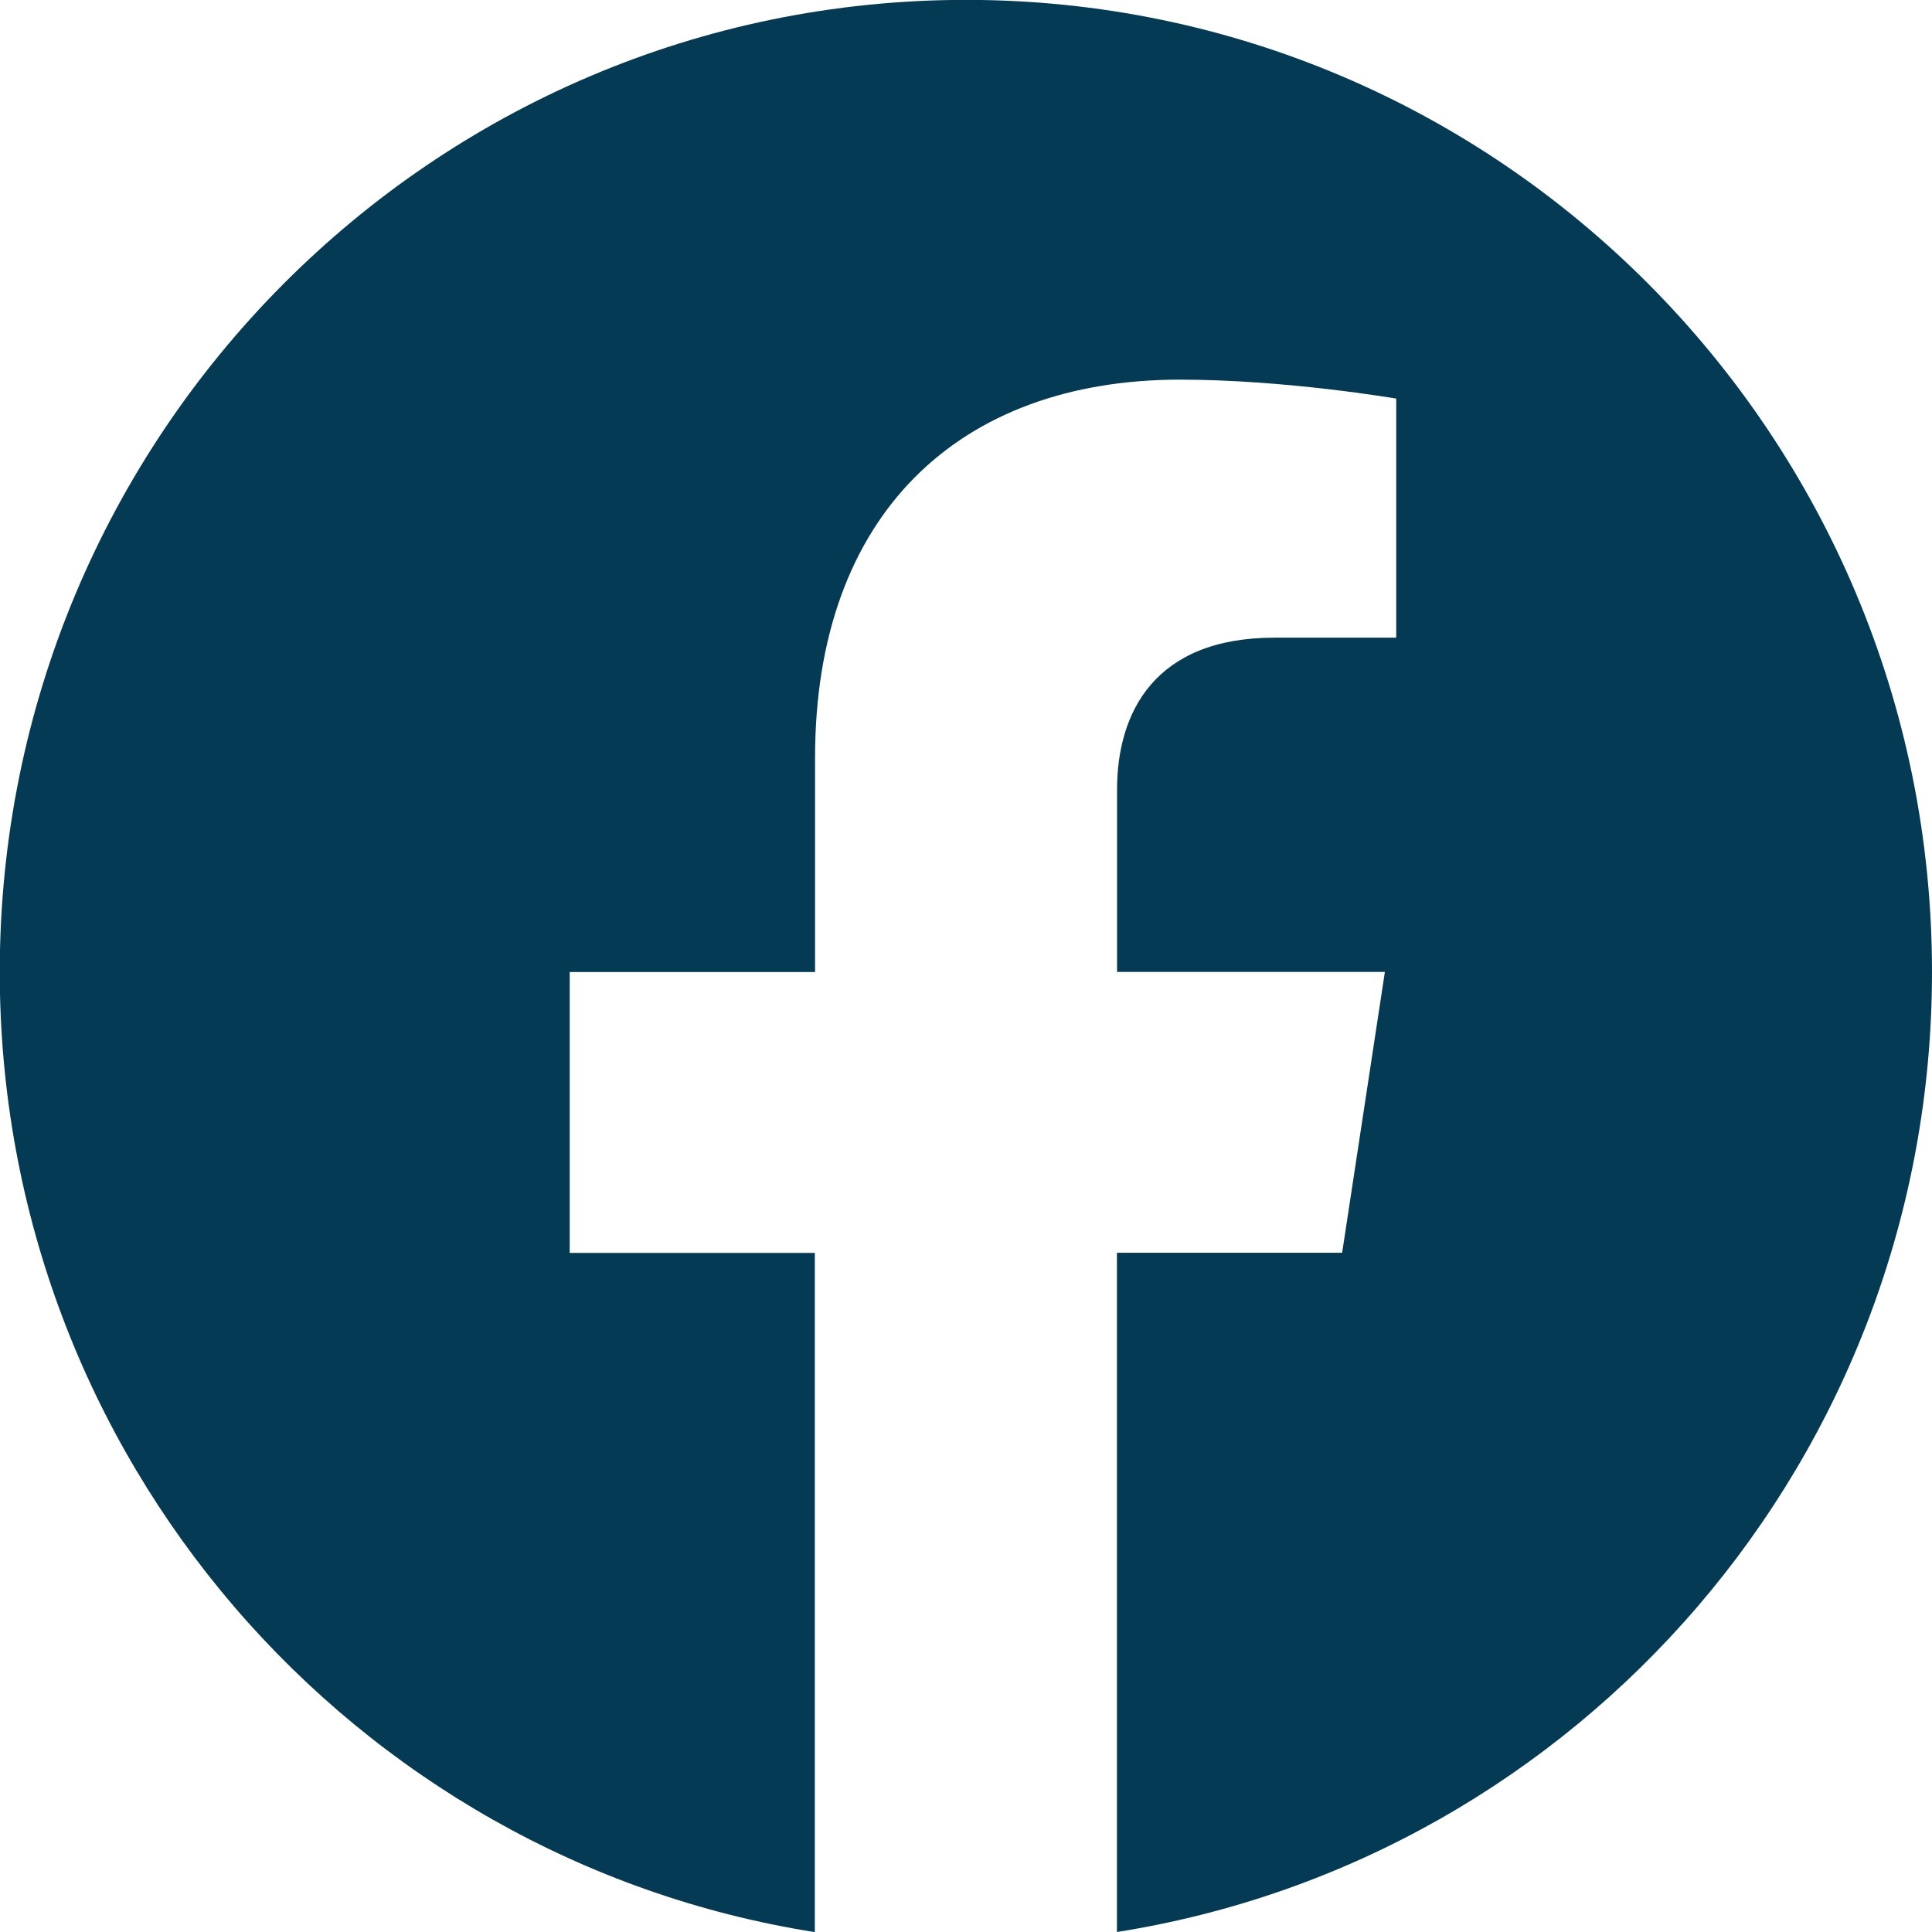
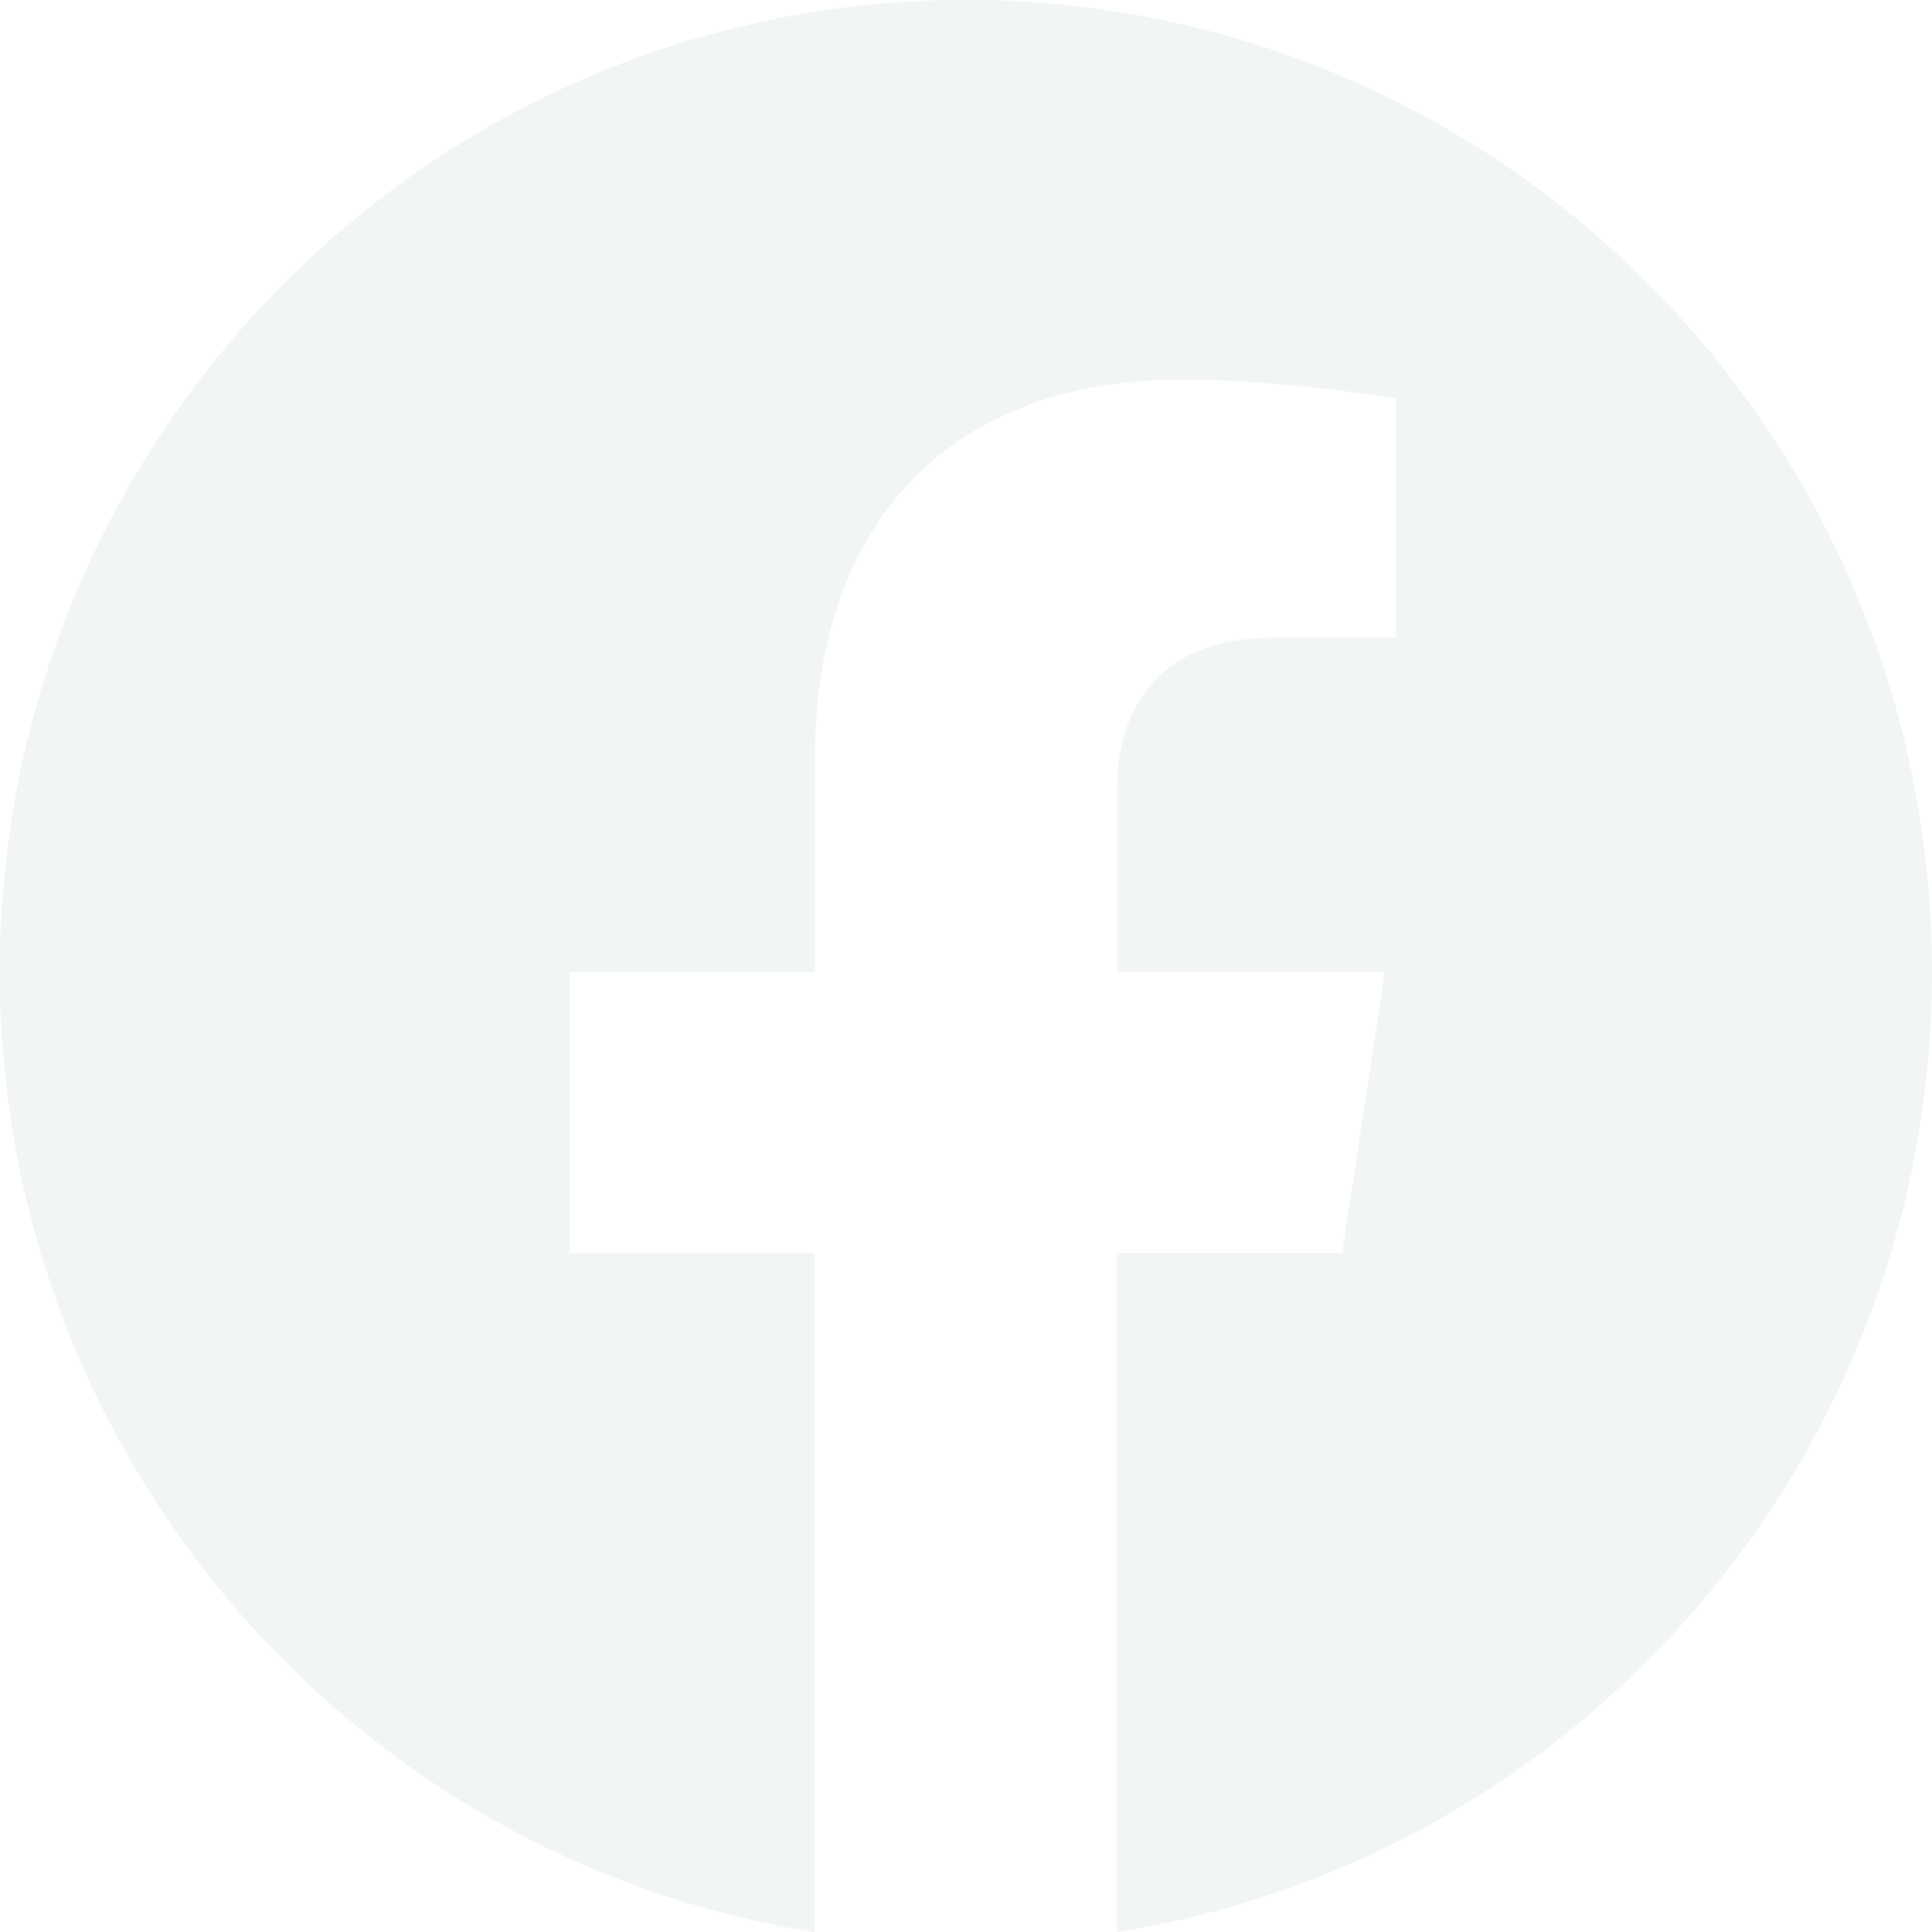
- <svg xmlns="http://www.w3.org/2000/svg" class="img" width="32" height="32" fill="#043a53" viewBox="0 0 16 16">
+ <svg xmlns="http://www.w3.org/2000/svg" class="img" width="24" height="24" fill="#f2f5f6" viewBox="0 0 16 16">
  <path d="M16 8.049c0-4.446-3.582-8.05-8-8.05C3.58 0-.002 3.603-.002 8.05c0 4.017 2.926 7.347 6.75 7.951v-5.625h-2.03V8.05H6.75V6.275c0-2.017 1.195-3.131 3.022-3.131.876 0 1.791.157 1.791.157v1.98h-1.009c-.993 0-1.303.621-1.303 1.258v1.51h2.218l-.354 2.326H9.25V16c3.824-.604 6.75-3.934 6.75-7.951" />
</svg>
